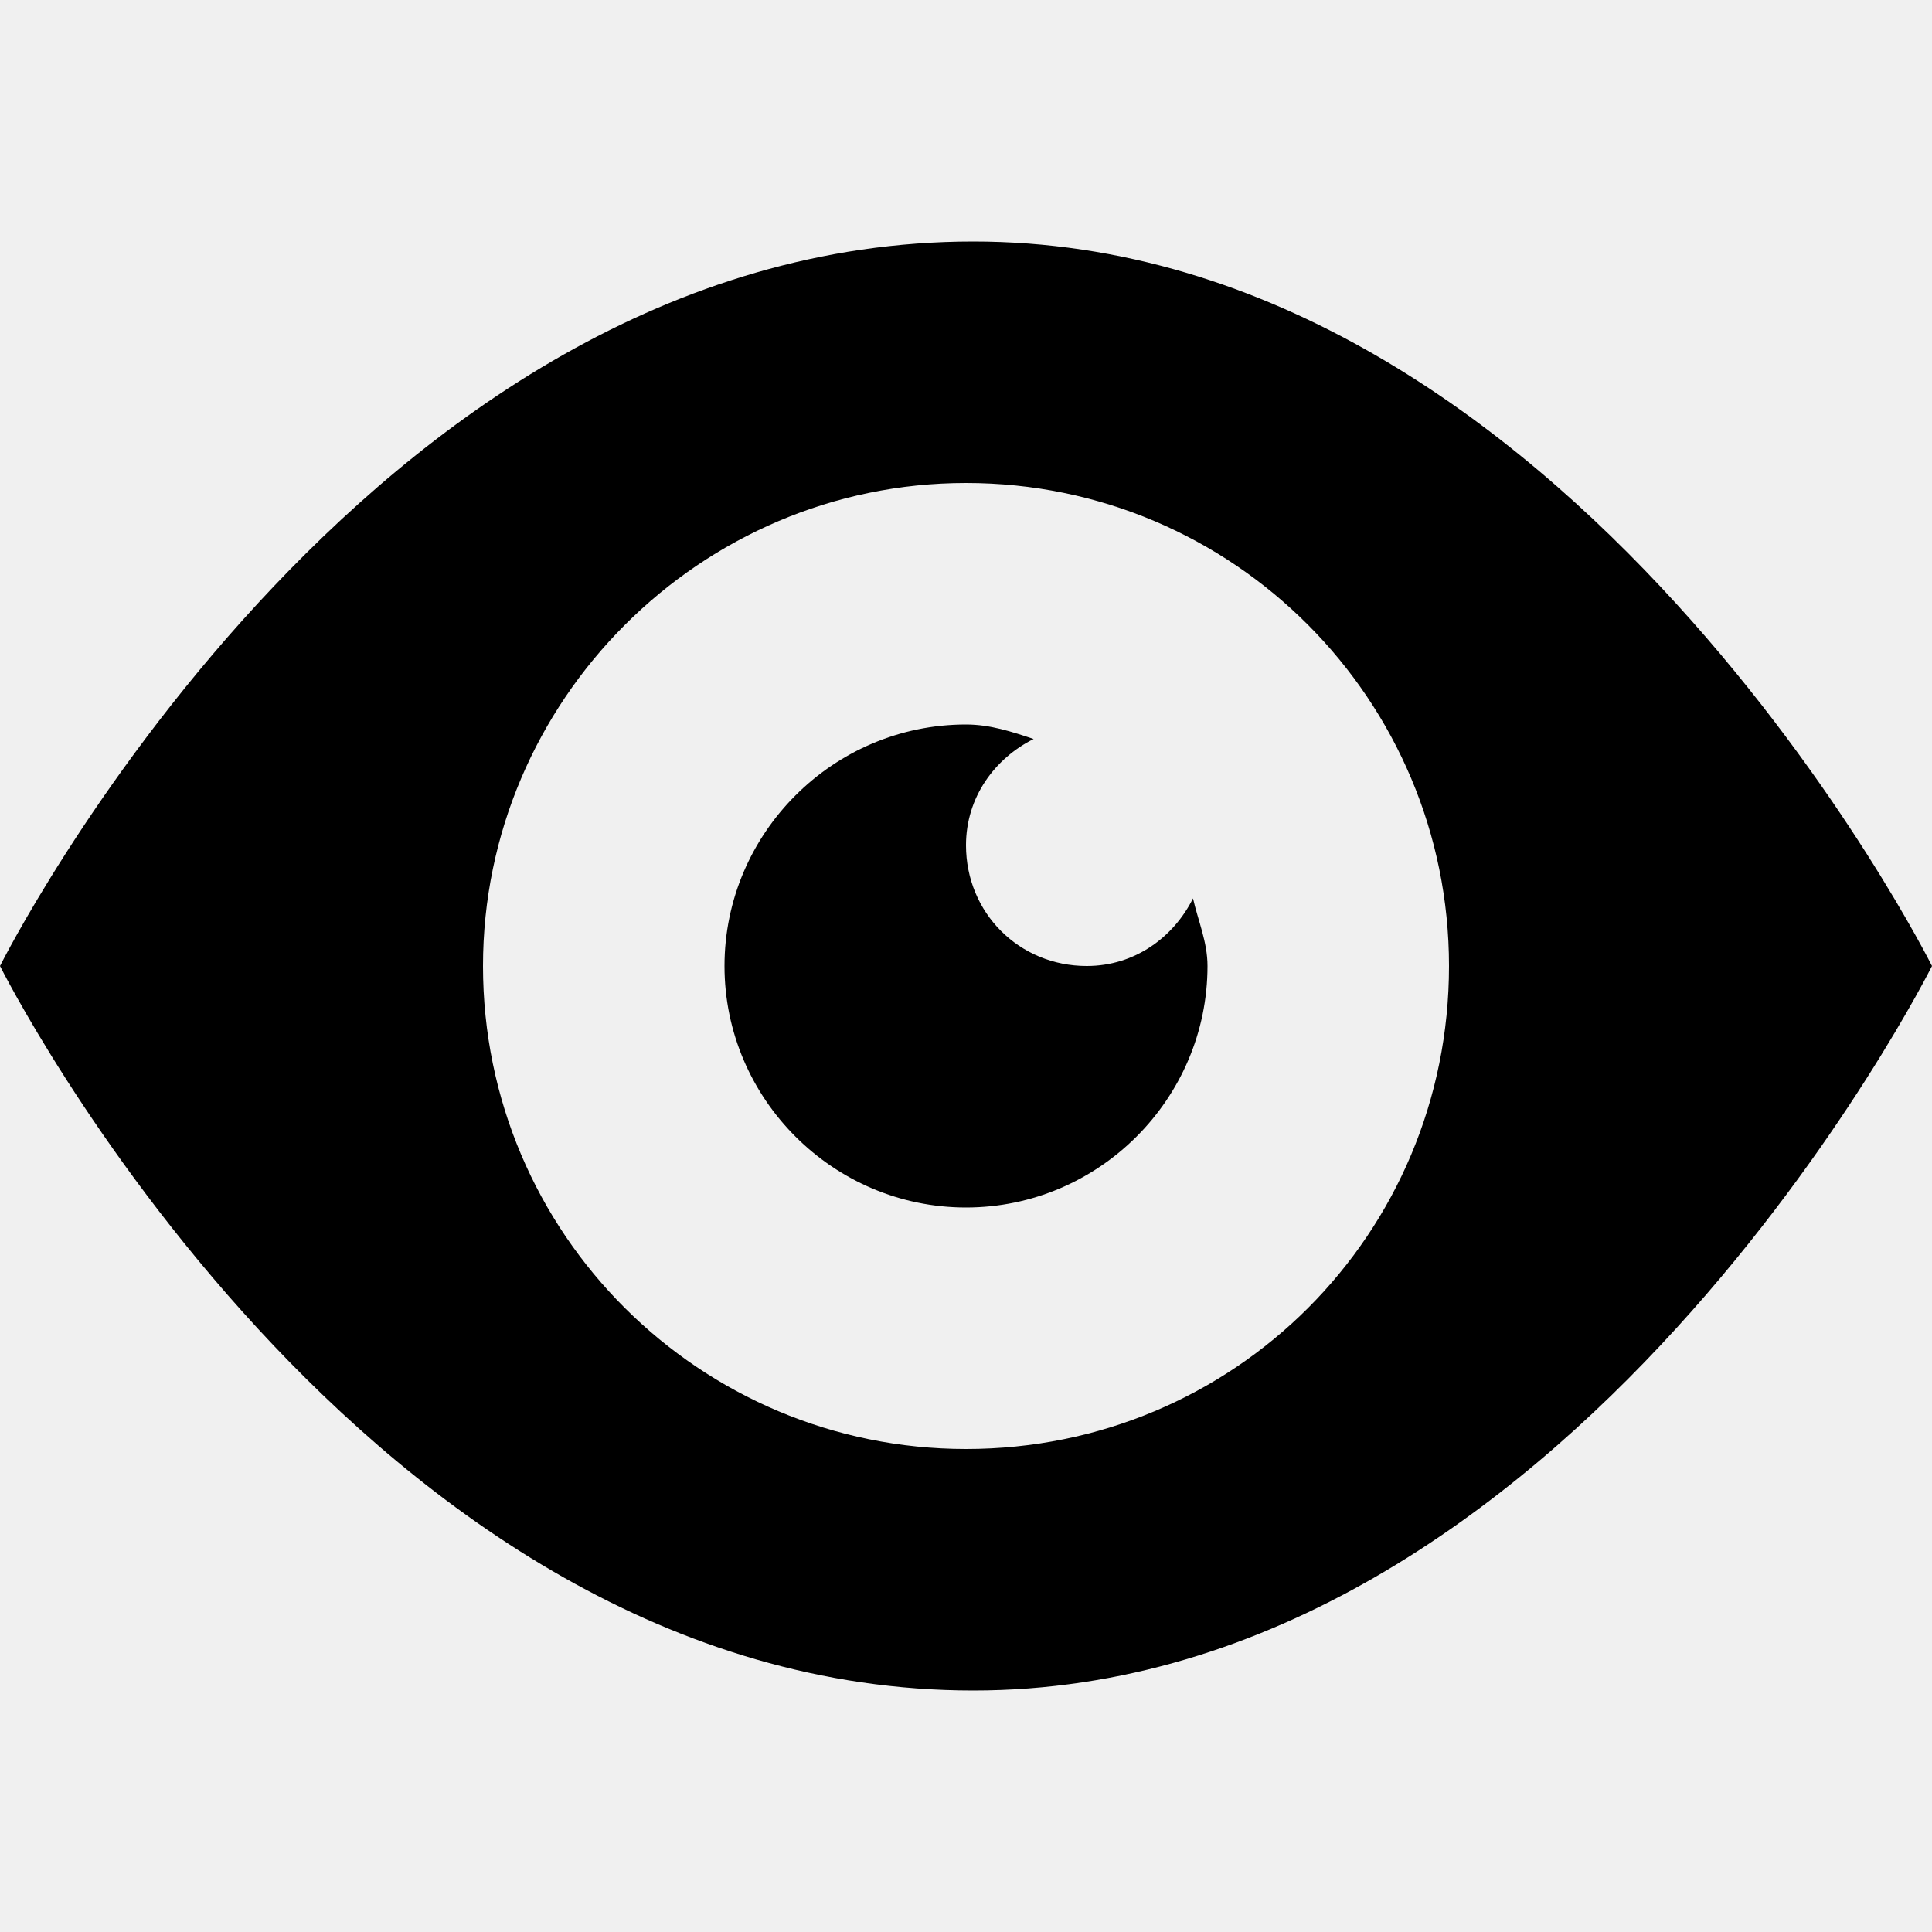
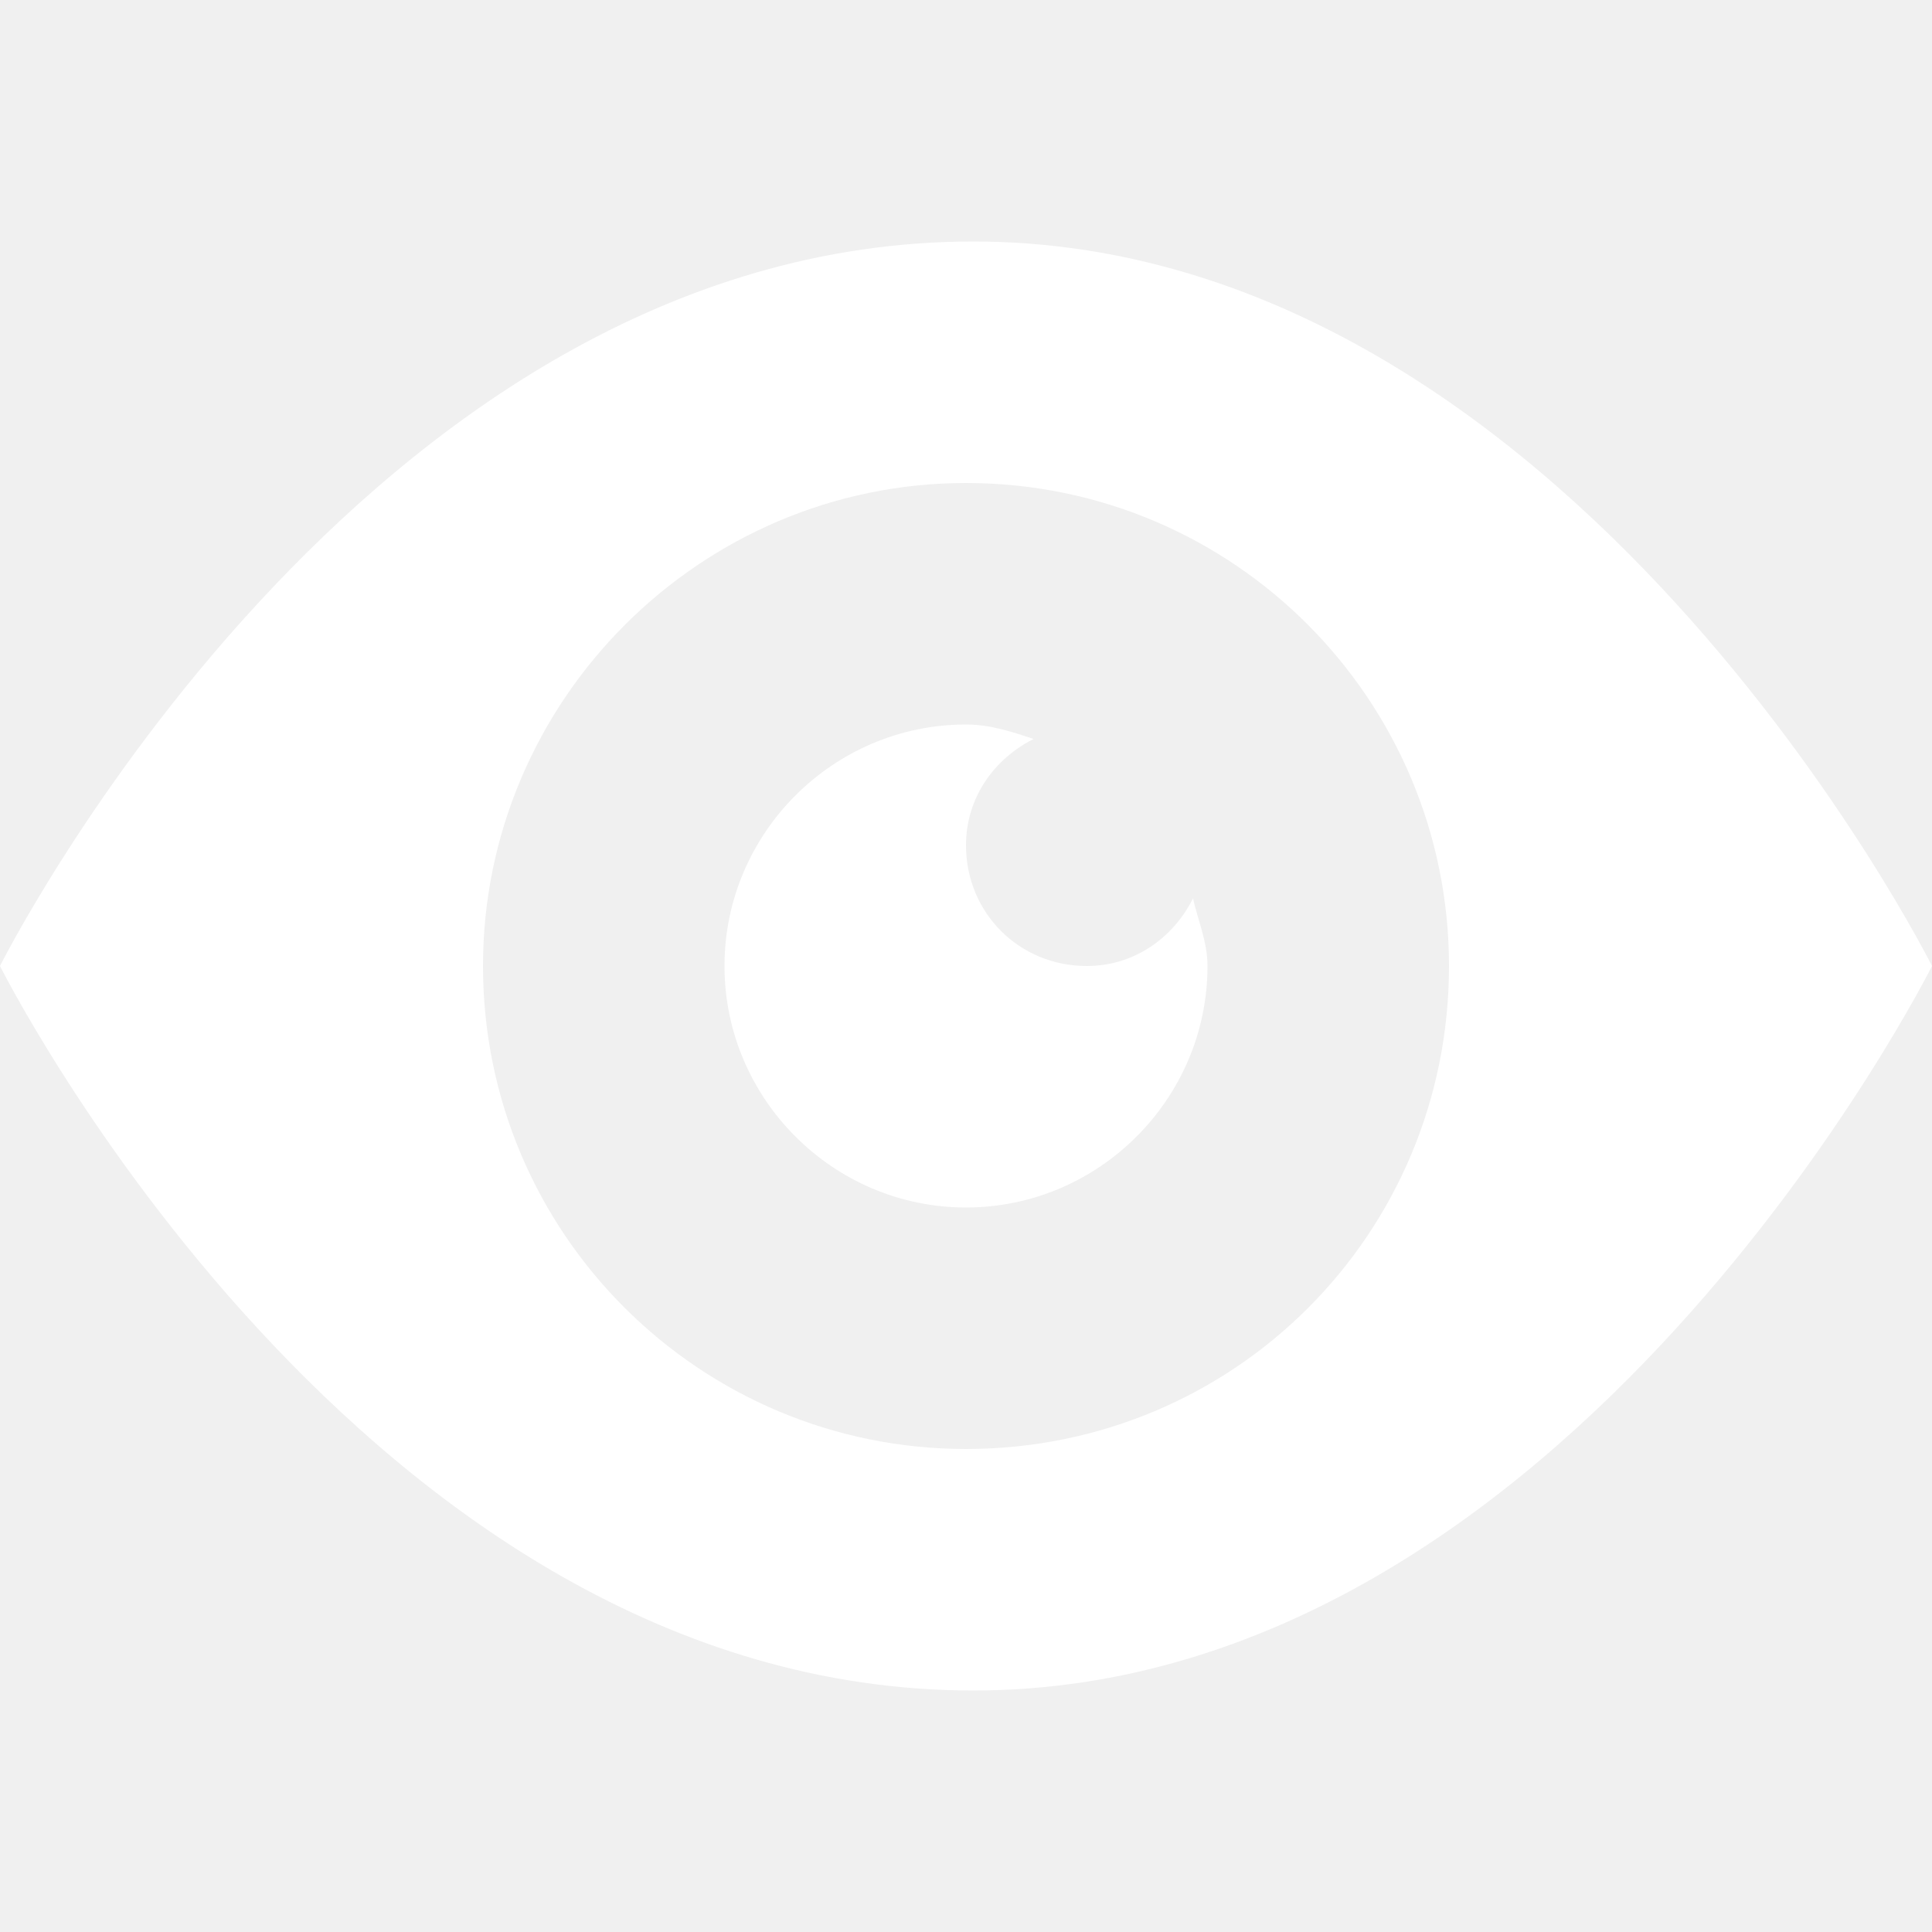
- <svg xmlns="http://www.w3.org/2000/svg" width="8" height="8" viewBox="0 0 8 8">
+ <svg xmlns="http://www.w3.org/2000/svg" width="8" height="8" viewBox="0 0 8 8" fill="white">
  <path d="M4.03 0c-2.53 0-4.03 3-4.03 3s1.5 3 4.03 3c2.47 0 3.97-3 3.97-3s-1.5-3-3.97-3zm-.03 1c1.11 0 2 .9 2 2 0 1.11-.89 2-2 2-1.1 0-2-.89-2-2 0-1.1.9-2 2-2zm0 1c-.55 0-1 .45-1 1s.45 1 1 1 1-.45 1-1c0-.1-.04-.19-.06-.28-.08.16-.24.28-.44.28-.28 0-.5-.22-.5-.5 0-.2.12-.36.28-.44-.09-.03-.18-.06-.28-.06z" transform="translate(0 1)" />
</svg>
